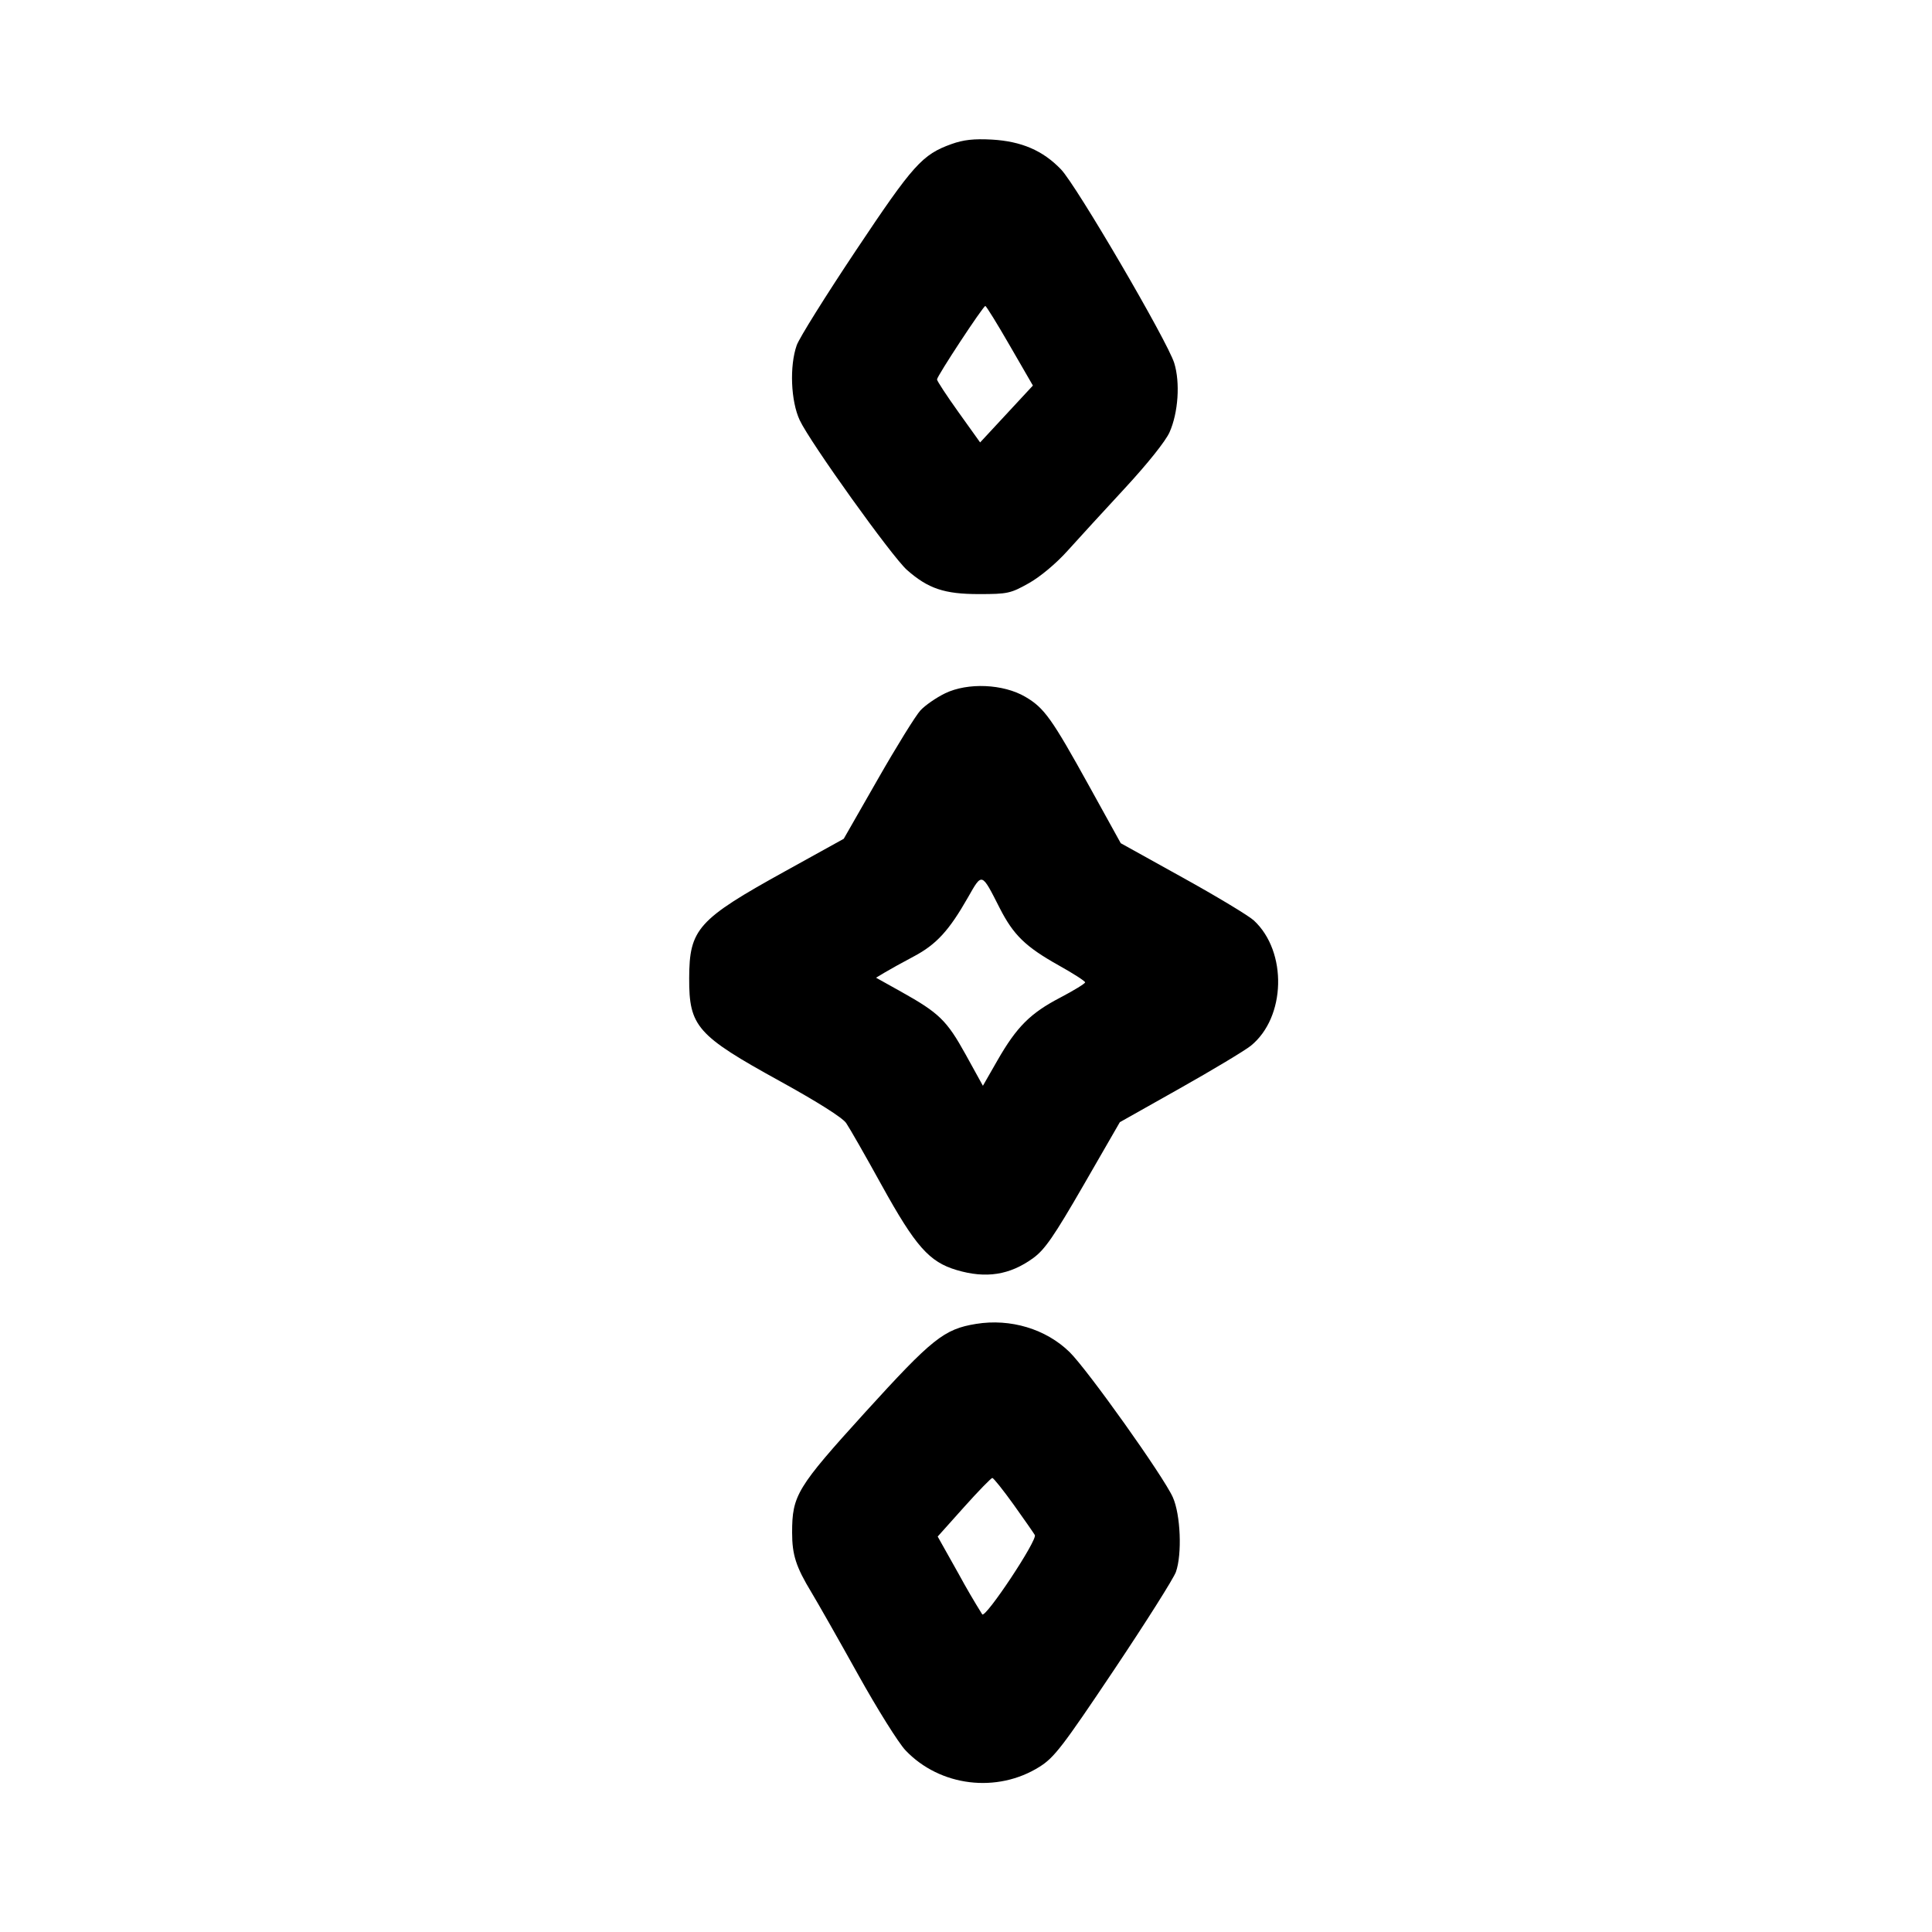
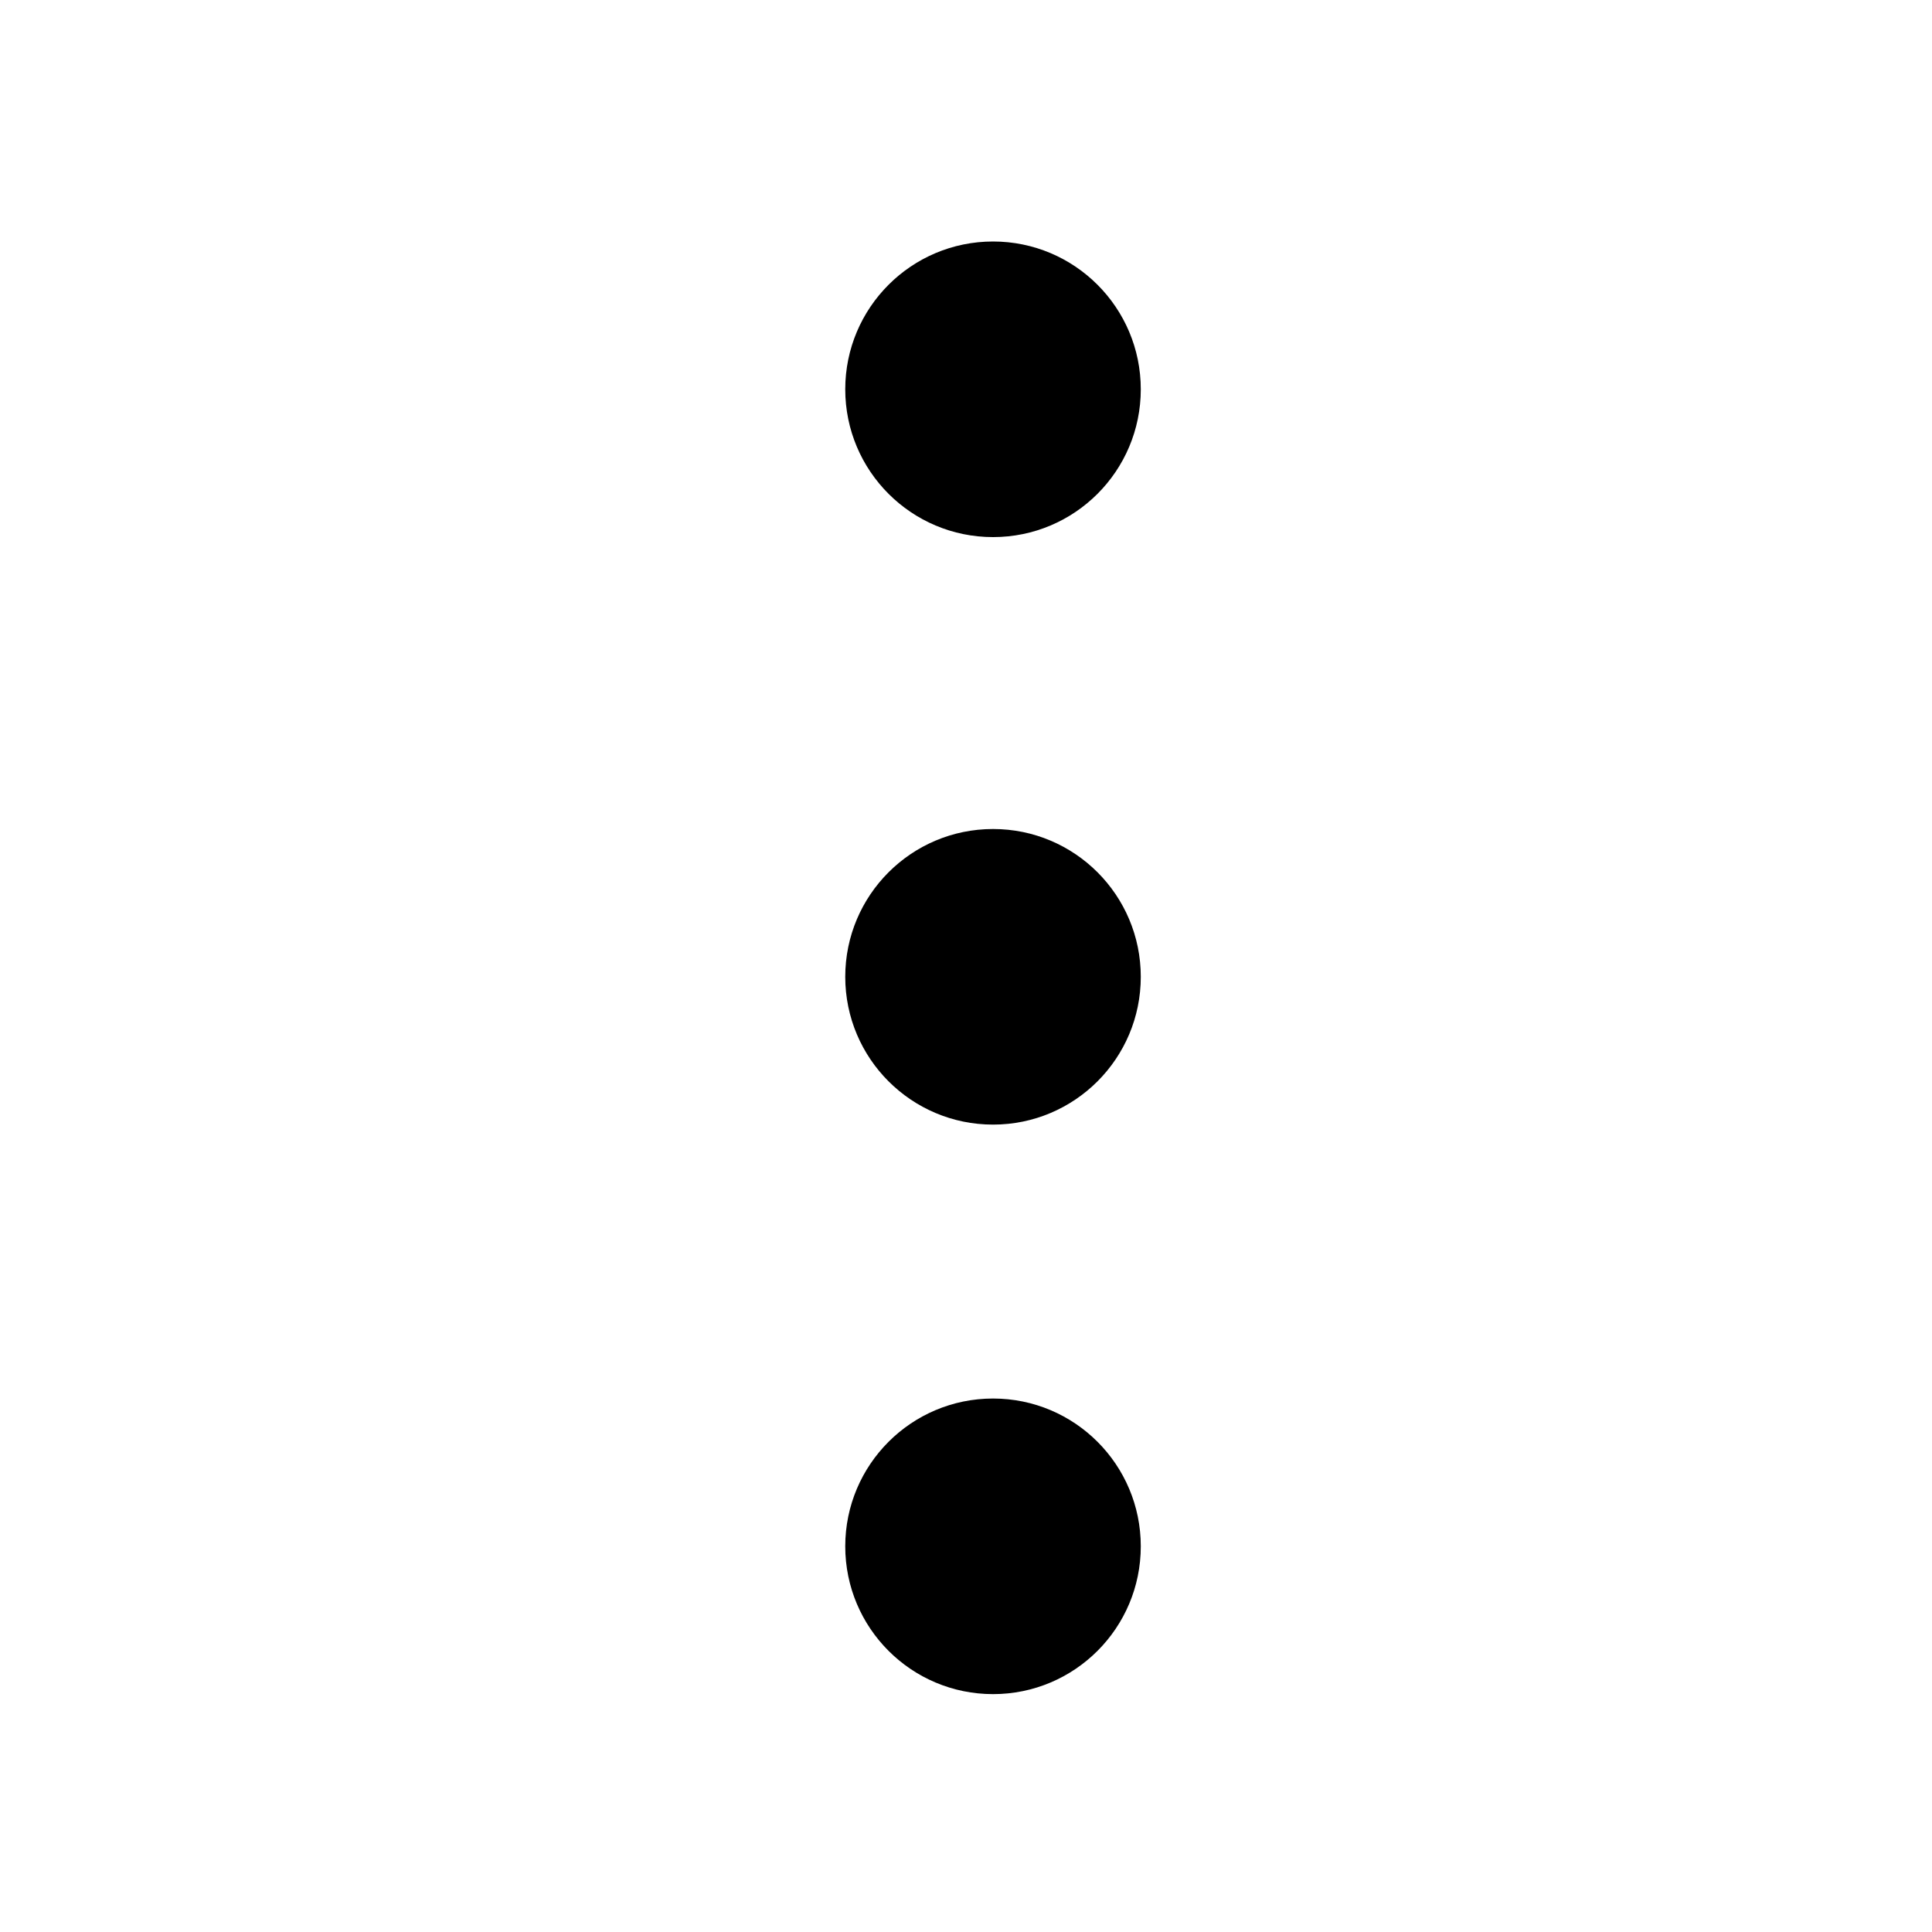
- <svg xmlns="http://www.w3.org/2000/svg" width="32" height="32">
-   <path d="M15.76 2.386c-.485.174-.633.338-1.585 1.765-.497.745-.938 1.45-.979 1.568-.121.343-.098.926.05 1.241.171.366 1.532 2.266 1.777 2.481.351.309.62.399 1.19.399.477 0 .526-.011.827-.18.189-.106.451-.325.64-.535.176-.196.604-.663.952-1.039.378-.409.676-.782.74-.928.144-.325.177-.822.077-1.145-.113-.364-1.623-2.947-1.876-3.208-.301-.313-.656-.465-1.145-.493-.297-.016-.471.003-.668.074m.967 3.341.381.659-.437.471-.437.471-.357-.499c-.196-.274-.357-.519-.357-.544 0-.056.763-1.215.8-1.217.015 0 .198.296.407.659m-1.074 5.757c-.146.071-.33.198-.408.283-.078.084-.396.597-.706 1.14l-.564.986-.965.534c-1.453.803-1.593.959-1.595 1.775-.003.8.128.948 1.504 1.706.62.342 1.034.603 1.096.693.055.08.321.545.59 1.033.558 1.009.786 1.268 1.24 1.402.487.145.881.083 1.269-.199.192-.14.343-.359.835-1.211l.599-1.039.994-.56c.547-.308 1.074-.625 1.173-.704.584-.469.611-1.562.052-2.078-.085-.078-.615-.398-1.179-.71l-1.025-.569-.514-.93c-.632-1.143-.752-1.31-1.067-1.495-.365-.214-.954-.239-1.329-.057m.906 3.558c.227.445.428.64.974.946.242.135.44.262.44.283 0 .02-.186.134-.413.253-.495.258-.721.484-1.04 1.041l-.24.419-.285-.517c-.314-.567-.439-.689-1.073-1.043l-.412-.23.145-.087c.08-.048.297-.169.483-.267.372-.198.581-.426.894-.975.237-.416.223-.421.527.177m-.393 6.886c-.53.086-.726.243-1.836 1.464-1.132 1.247-1.21 1.375-1.21 1.993 0 .368.064.567.319.988.106.176.454.788.772 1.36.318.572.673 1.139.788 1.259.57.599 1.517.714 2.22.271.243-.153.381-.333 1.231-1.602.527-.787.989-1.518 1.027-1.625.104-.297.077-.949-.051-1.236-.151-.341-1.412-2.112-1.71-2.405-.392-.383-.979-.56-1.55-.467m.622 2.992c.173.242.331.469.352.505.047.081-.813 1.378-.871 1.314a12.732 12.732 0 0 1-.389-.667l-.349-.622.434-.485c.239-.267.451-.485.471-.485.02 0 .178.198.352.44" fill-rule="evenodd" fill="#000" />
+ <svg xmlns="http://www.w3.org/2000/svg" viewBox="0 0 32 32">
+   <path d="M16.448 8.896C17.8 8.896 18.895 7.8 18.895 6.448C18.895 5.096 17.8 4 16.448 4C15.096 4 14 5.096 14 6.448C14 7.8 15.096 8.896 16.448 8.896Z" />
+   <path d="M16.448 18.627C17.8 18.627 18.895 17.531 18.895 16.179C18.895 14.827 17.8 13.731 16.448 13.731C15.096 13.731 14 14.827 14 16.179C14 17.531 15.096 18.627 16.448 18.627Z" />
+   <path d="M16.448 28.06C17.8 28.06 18.895 26.964 18.895 25.612C18.895 24.26 17.8 23.164 16.448 23.164C15.096 23.164 14 24.26 14 25.612C14 26.964 15.096 28.06 16.448 28.06Z" />
</svg>
